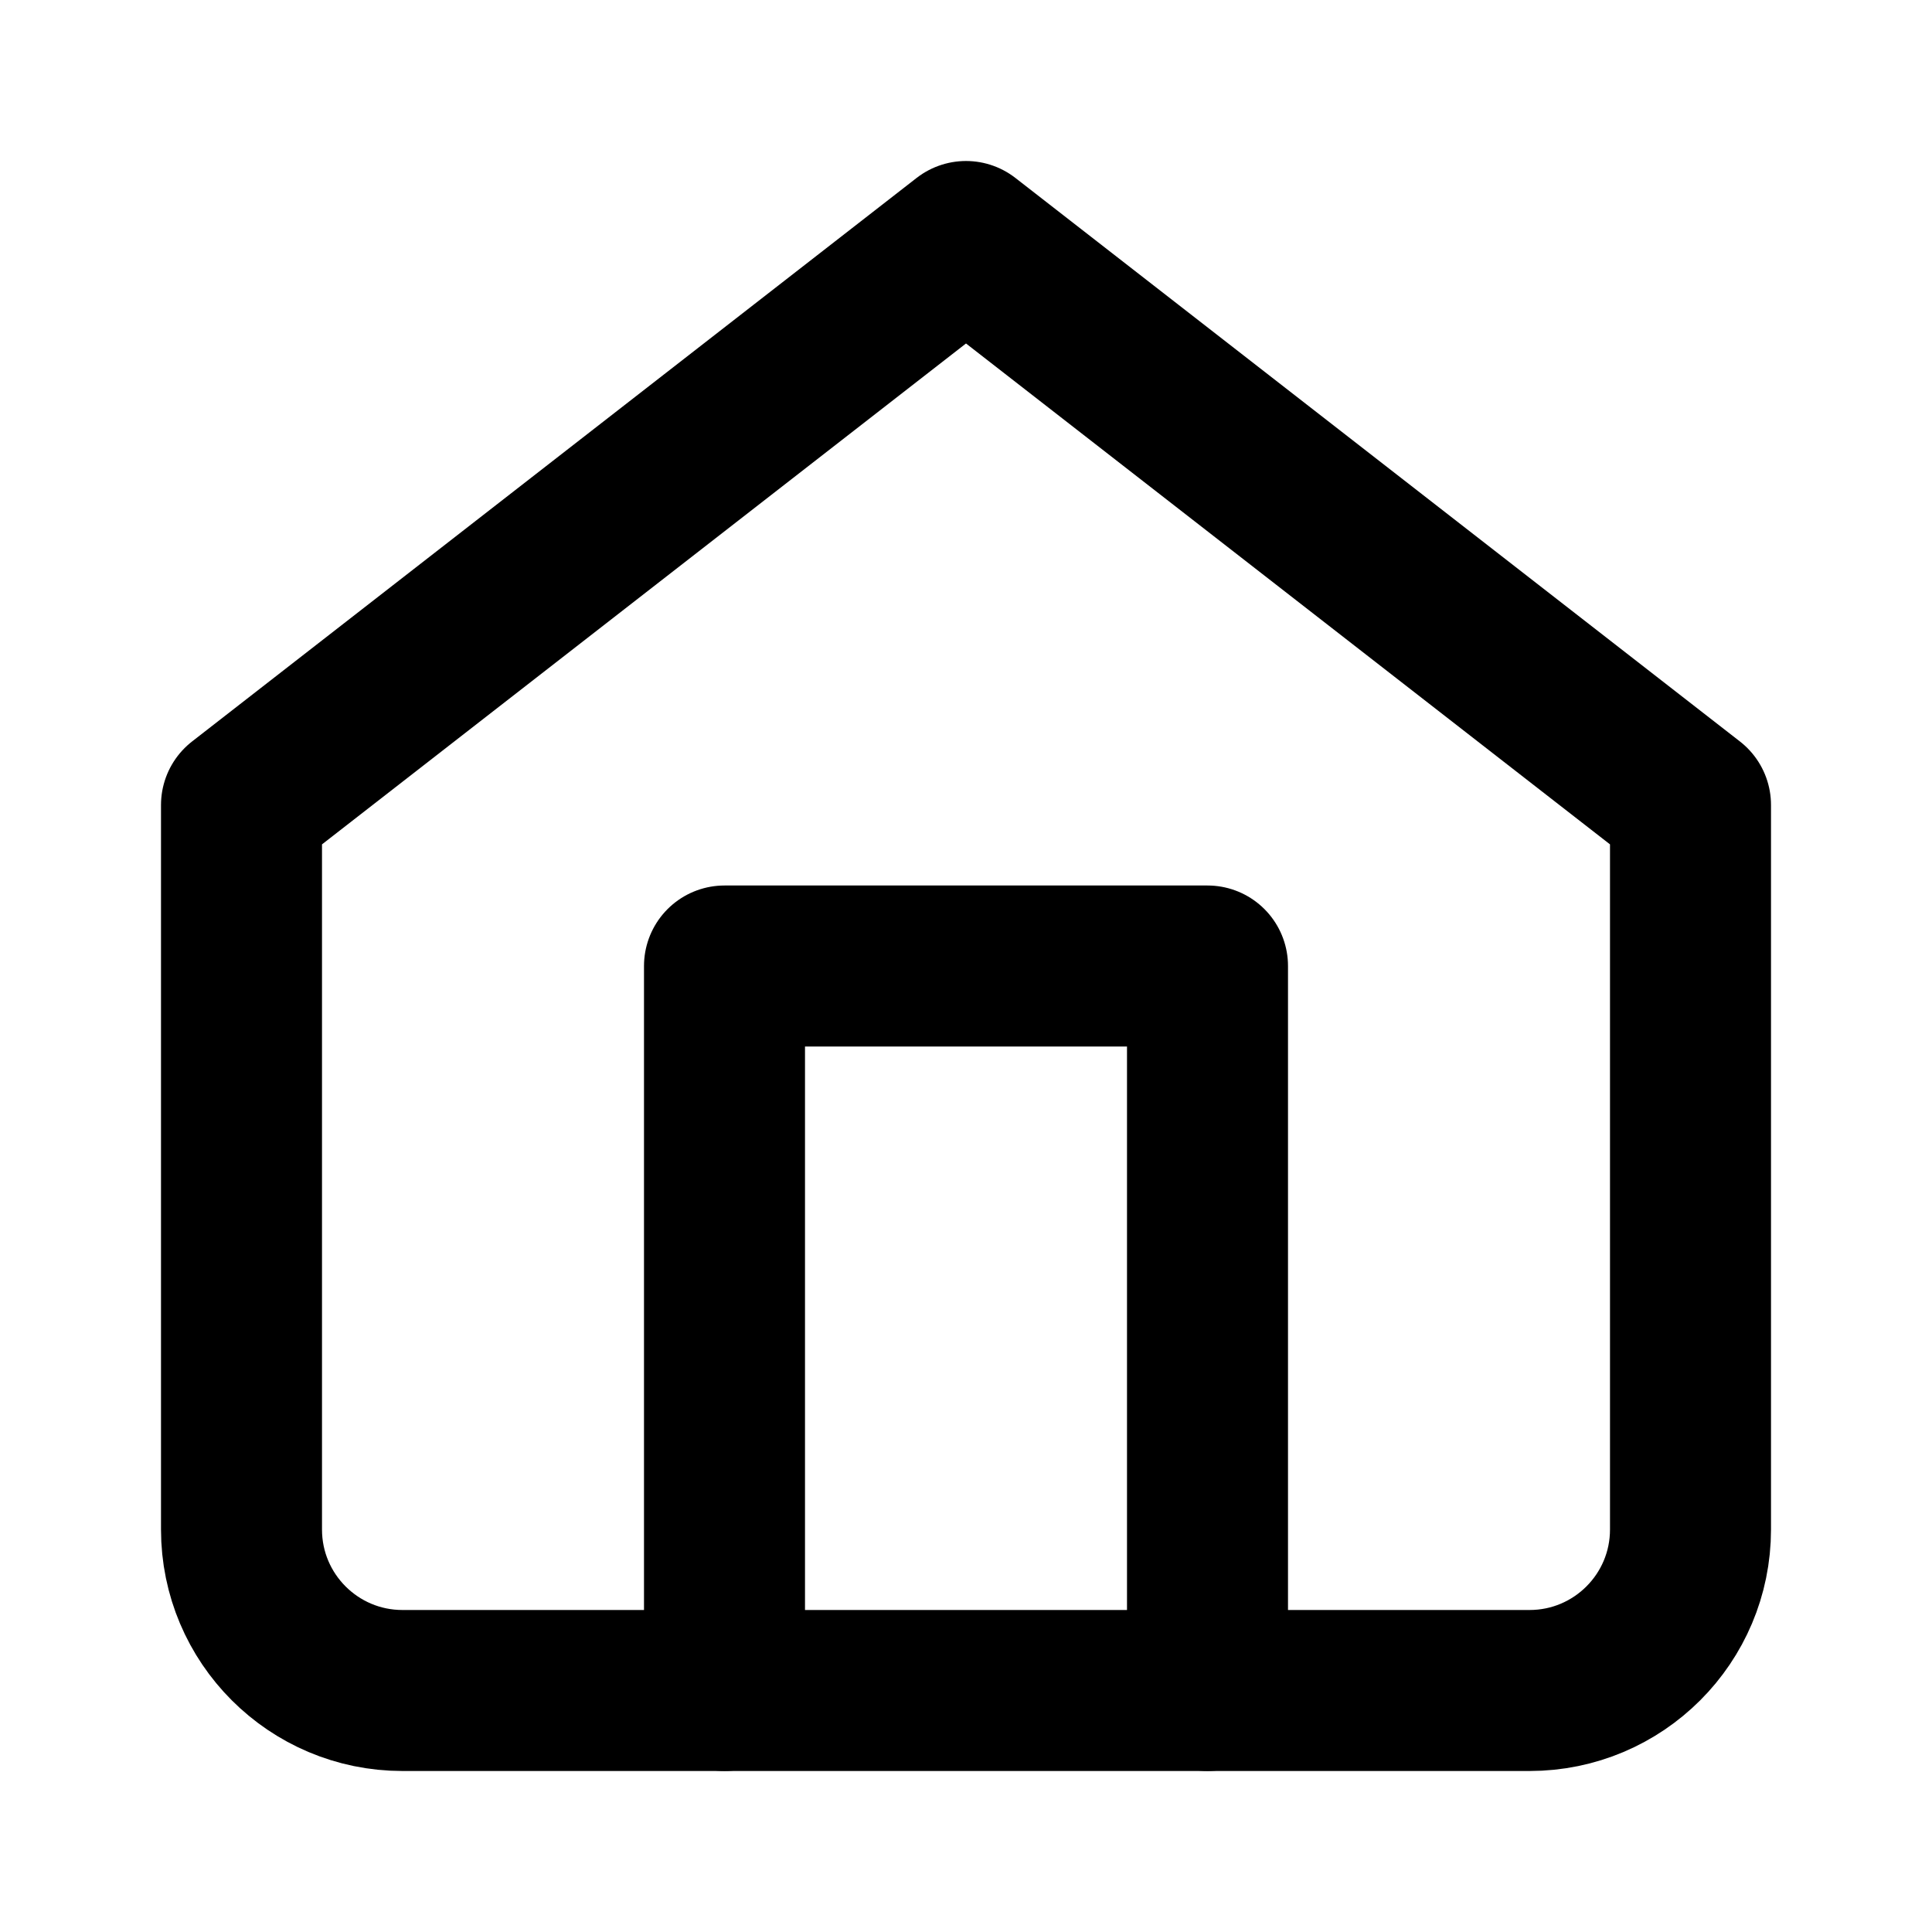
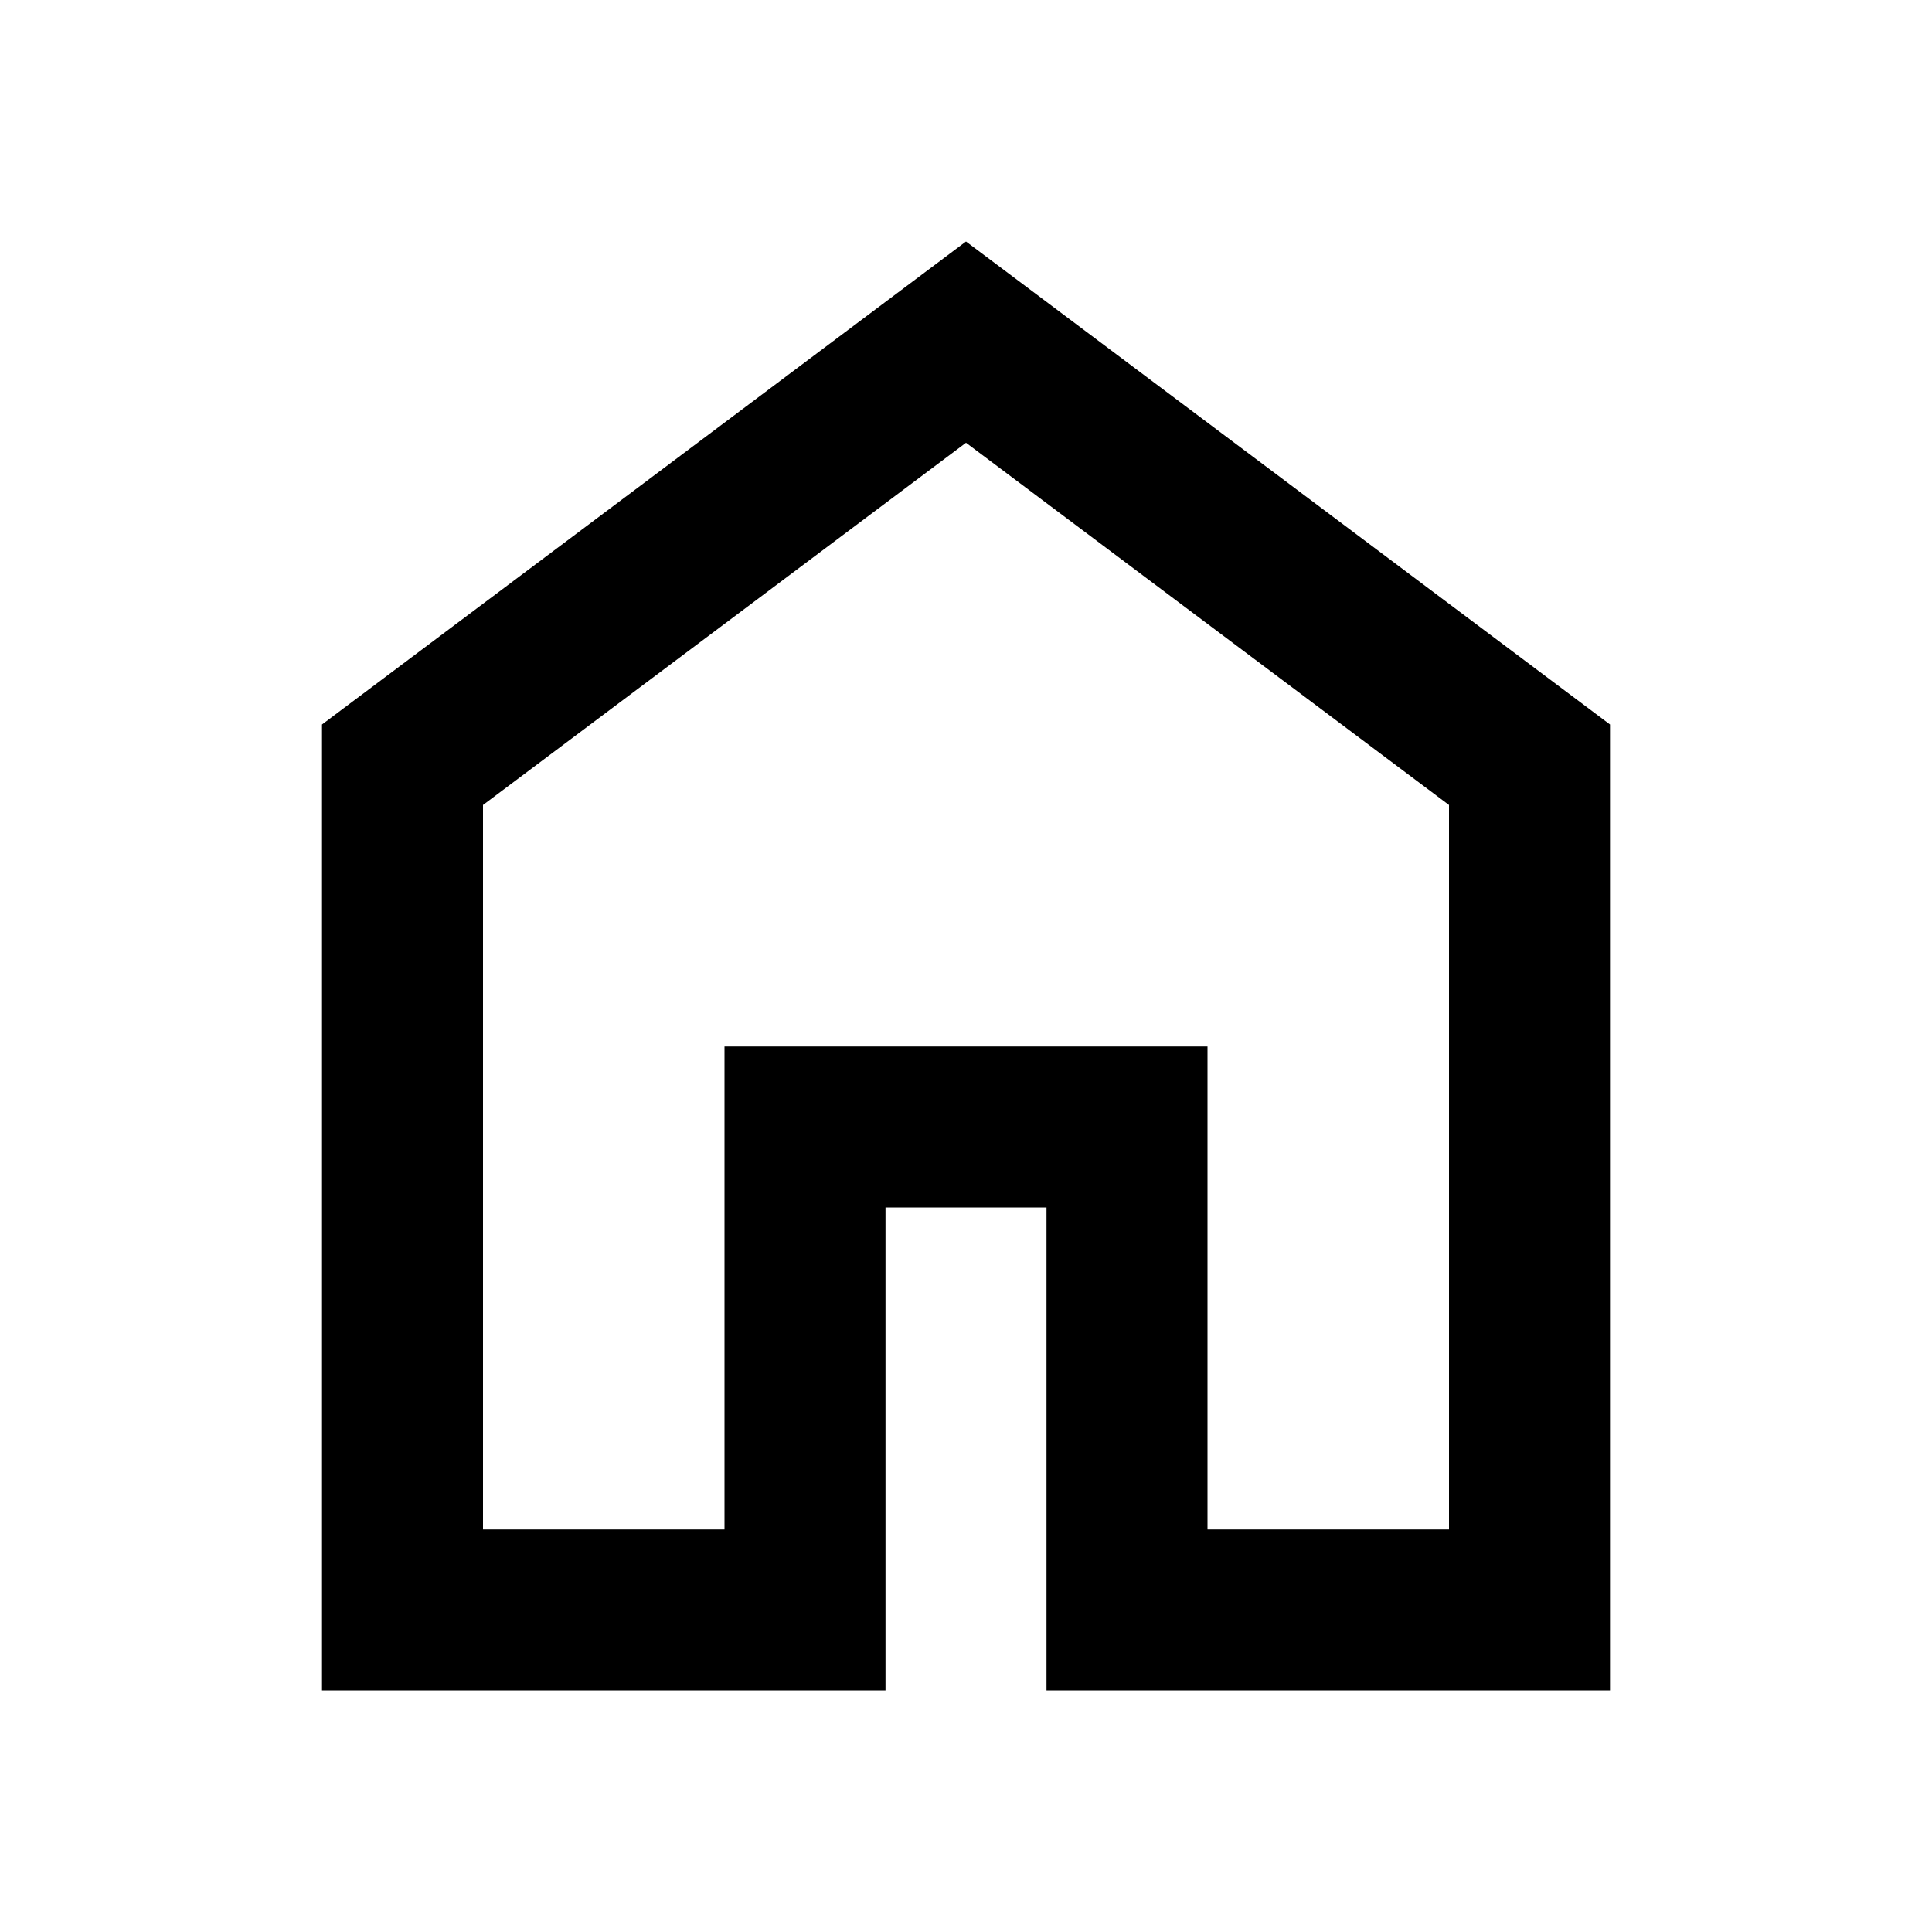
- <svg xmlns="http://www.w3.org/2000/svg" viewBox="0 0 24 24" fill="none">
-   <path d="M3 10L12 3l9 7v9a2 2 0 0 1-2 2H5a2 2 0 0 1-2-2v-9z" stroke="currentColor" stroke-width="2" stroke-linecap="round" stroke-linejoin="round" />
-   <path d="M9 21V12h6v9" stroke="currentColor" stroke-width="2" stroke-linecap="round" stroke-linejoin="round" />
+ <svg xmlns="http://www.w3.org/2000/svg" height="24" viewBox="0 -960 960 960" width="24">
+   <path d="M240-200h120v-240h240v240h120v-360L480-740 240-560v360Zm-80 80v-480l320-240 320 240v480H520v-240h-80v240H160Zm320-350Z" />
</svg>
